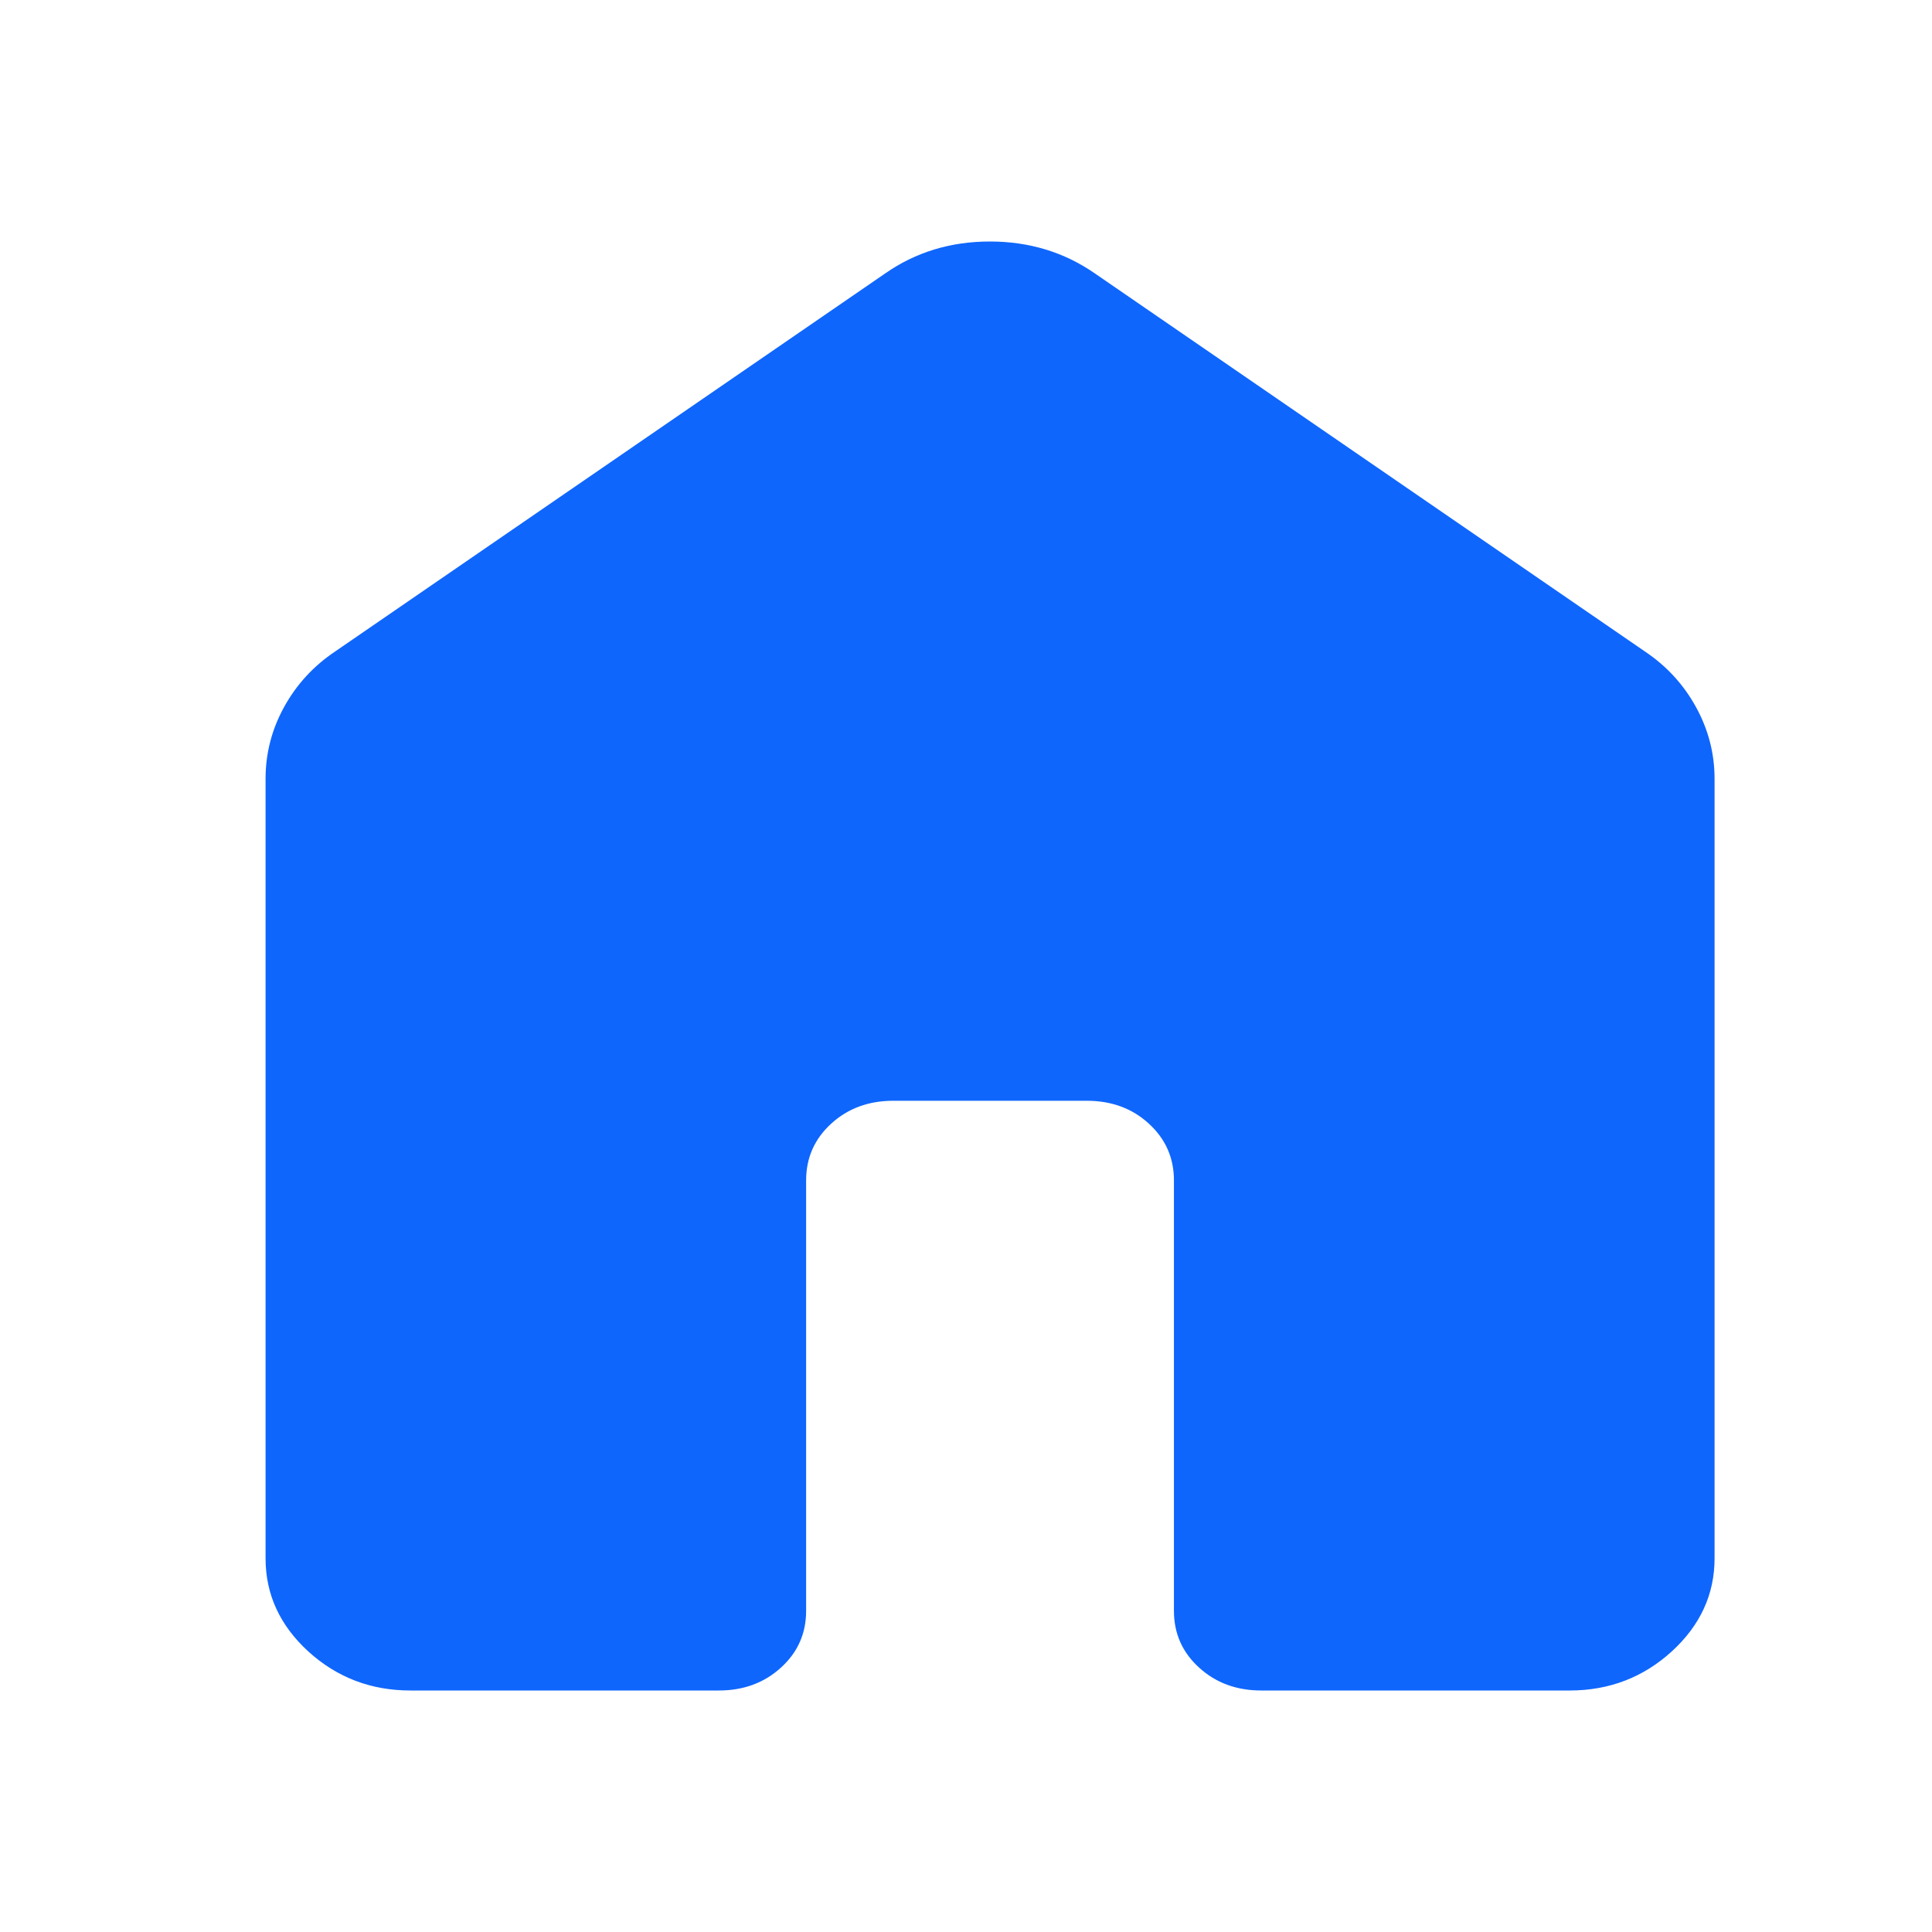
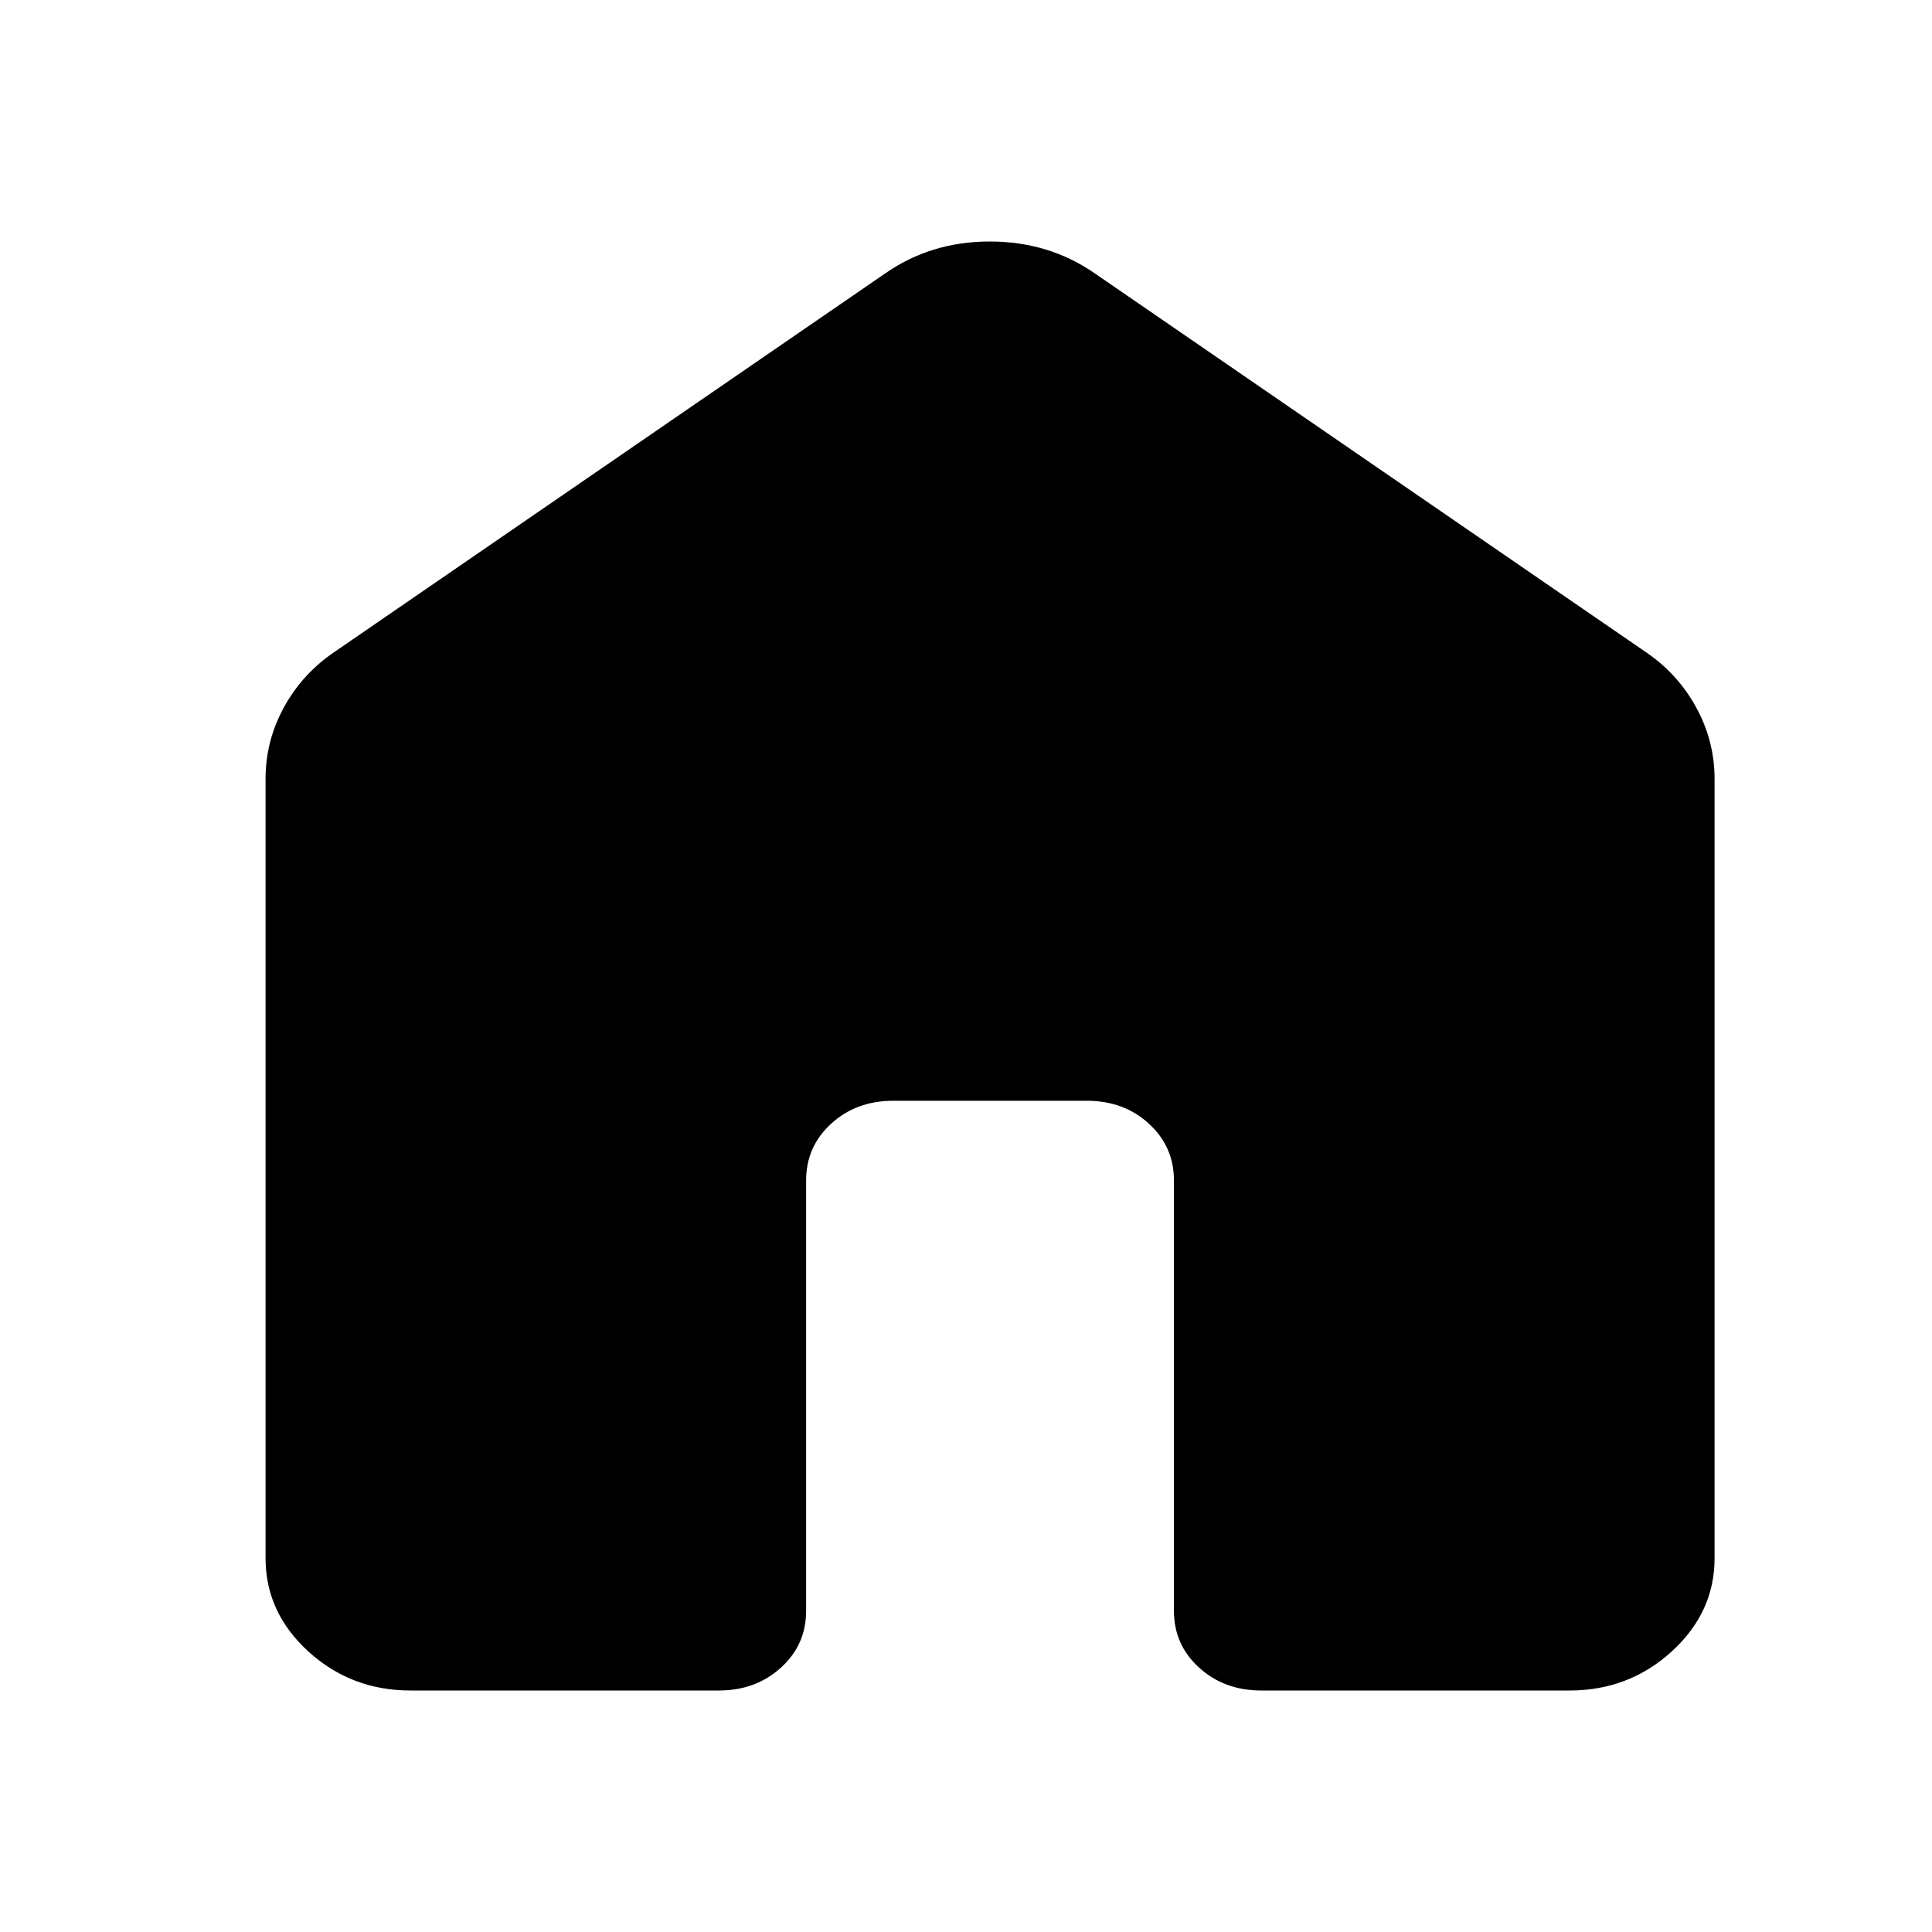
<svg xmlns="http://www.w3.org/2000/svg" width="24" height="24" viewBox="0 0 24 24" fill="none">
  <mask id="mask0_2191_4584" style="mask-type:alpha" maskUnits="userSpaceOnUse" x="0" y="0" width="24" height="24">
-     <rect width="24" height="24" fill="#D9D9D9" />
+     <rect width="24" height="24" fill="currentColor" />
  </mask>
  <g mask="url(#mask0_2191_4584)">
-     <path d="M3.299 19.358V9.674C3.299 9.36 3.375 9.063 3.529 8.783C3.683 8.503 3.895 8.272 4.166 8.091L10.997 3.396C11.376 3.132 11.809 3 12.297 3C12.784 3 13.219 3.132 13.6 3.396L20.431 8.091C20.702 8.272 20.914 8.503 21.068 8.783C21.222 9.063 21.299 9.36 21.299 9.674V19.358C21.299 19.806 21.121 20.191 20.767 20.515C20.412 20.838 19.989 21 19.499 21H15.668C15.361 21 15.103 20.905 14.895 20.715C14.687 20.526 14.583 20.291 14.583 20.01V14.663C14.583 14.383 14.479 14.148 14.271 13.958C14.064 13.768 13.806 13.674 13.499 13.674H11.099C10.791 13.674 10.534 13.768 10.326 13.958C10.118 14.148 10.014 14.383 10.014 14.663V20.01C10.014 20.291 9.91 20.526 9.702 20.715C9.494 20.905 9.237 21 8.929 21H5.099C4.608 21 4.185 20.838 3.83 20.515C3.476 20.191 3.299 19.806 3.299 19.358Z" fill="#0F66FD" />
+     <path d="M3.299 19.358V9.674C3.299 9.36 3.375 9.063 3.529 8.783C3.683 8.503 3.895 8.272 4.166 8.091L10.997 3.396C11.376 3.132 11.809 3 12.297 3C12.784 3 13.219 3.132 13.6 3.396L20.431 8.091C20.702 8.272 20.914 8.503 21.068 8.783C21.222 9.063 21.299 9.36 21.299 9.674V19.358C21.299 19.806 21.121 20.191 20.767 20.515C20.412 20.838 19.989 21 19.499 21H15.668C15.361 21 15.103 20.905 14.895 20.715C14.687 20.526 14.583 20.291 14.583 20.01V14.663C14.583 14.383 14.479 14.148 14.271 13.958C14.064 13.768 13.806 13.674 13.499 13.674H11.099C10.791 13.674 10.534 13.768 10.326 13.958C10.118 14.148 10.014 14.383 10.014 14.663V20.01C10.014 20.291 9.91 20.526 9.702 20.715C9.494 20.905 9.237 21 8.929 21H5.099C4.608 21 4.185 20.838 3.83 20.515C3.476 20.191 3.299 19.806 3.299 19.358Z" fill="currentColor" />
  </g>
</svg>
